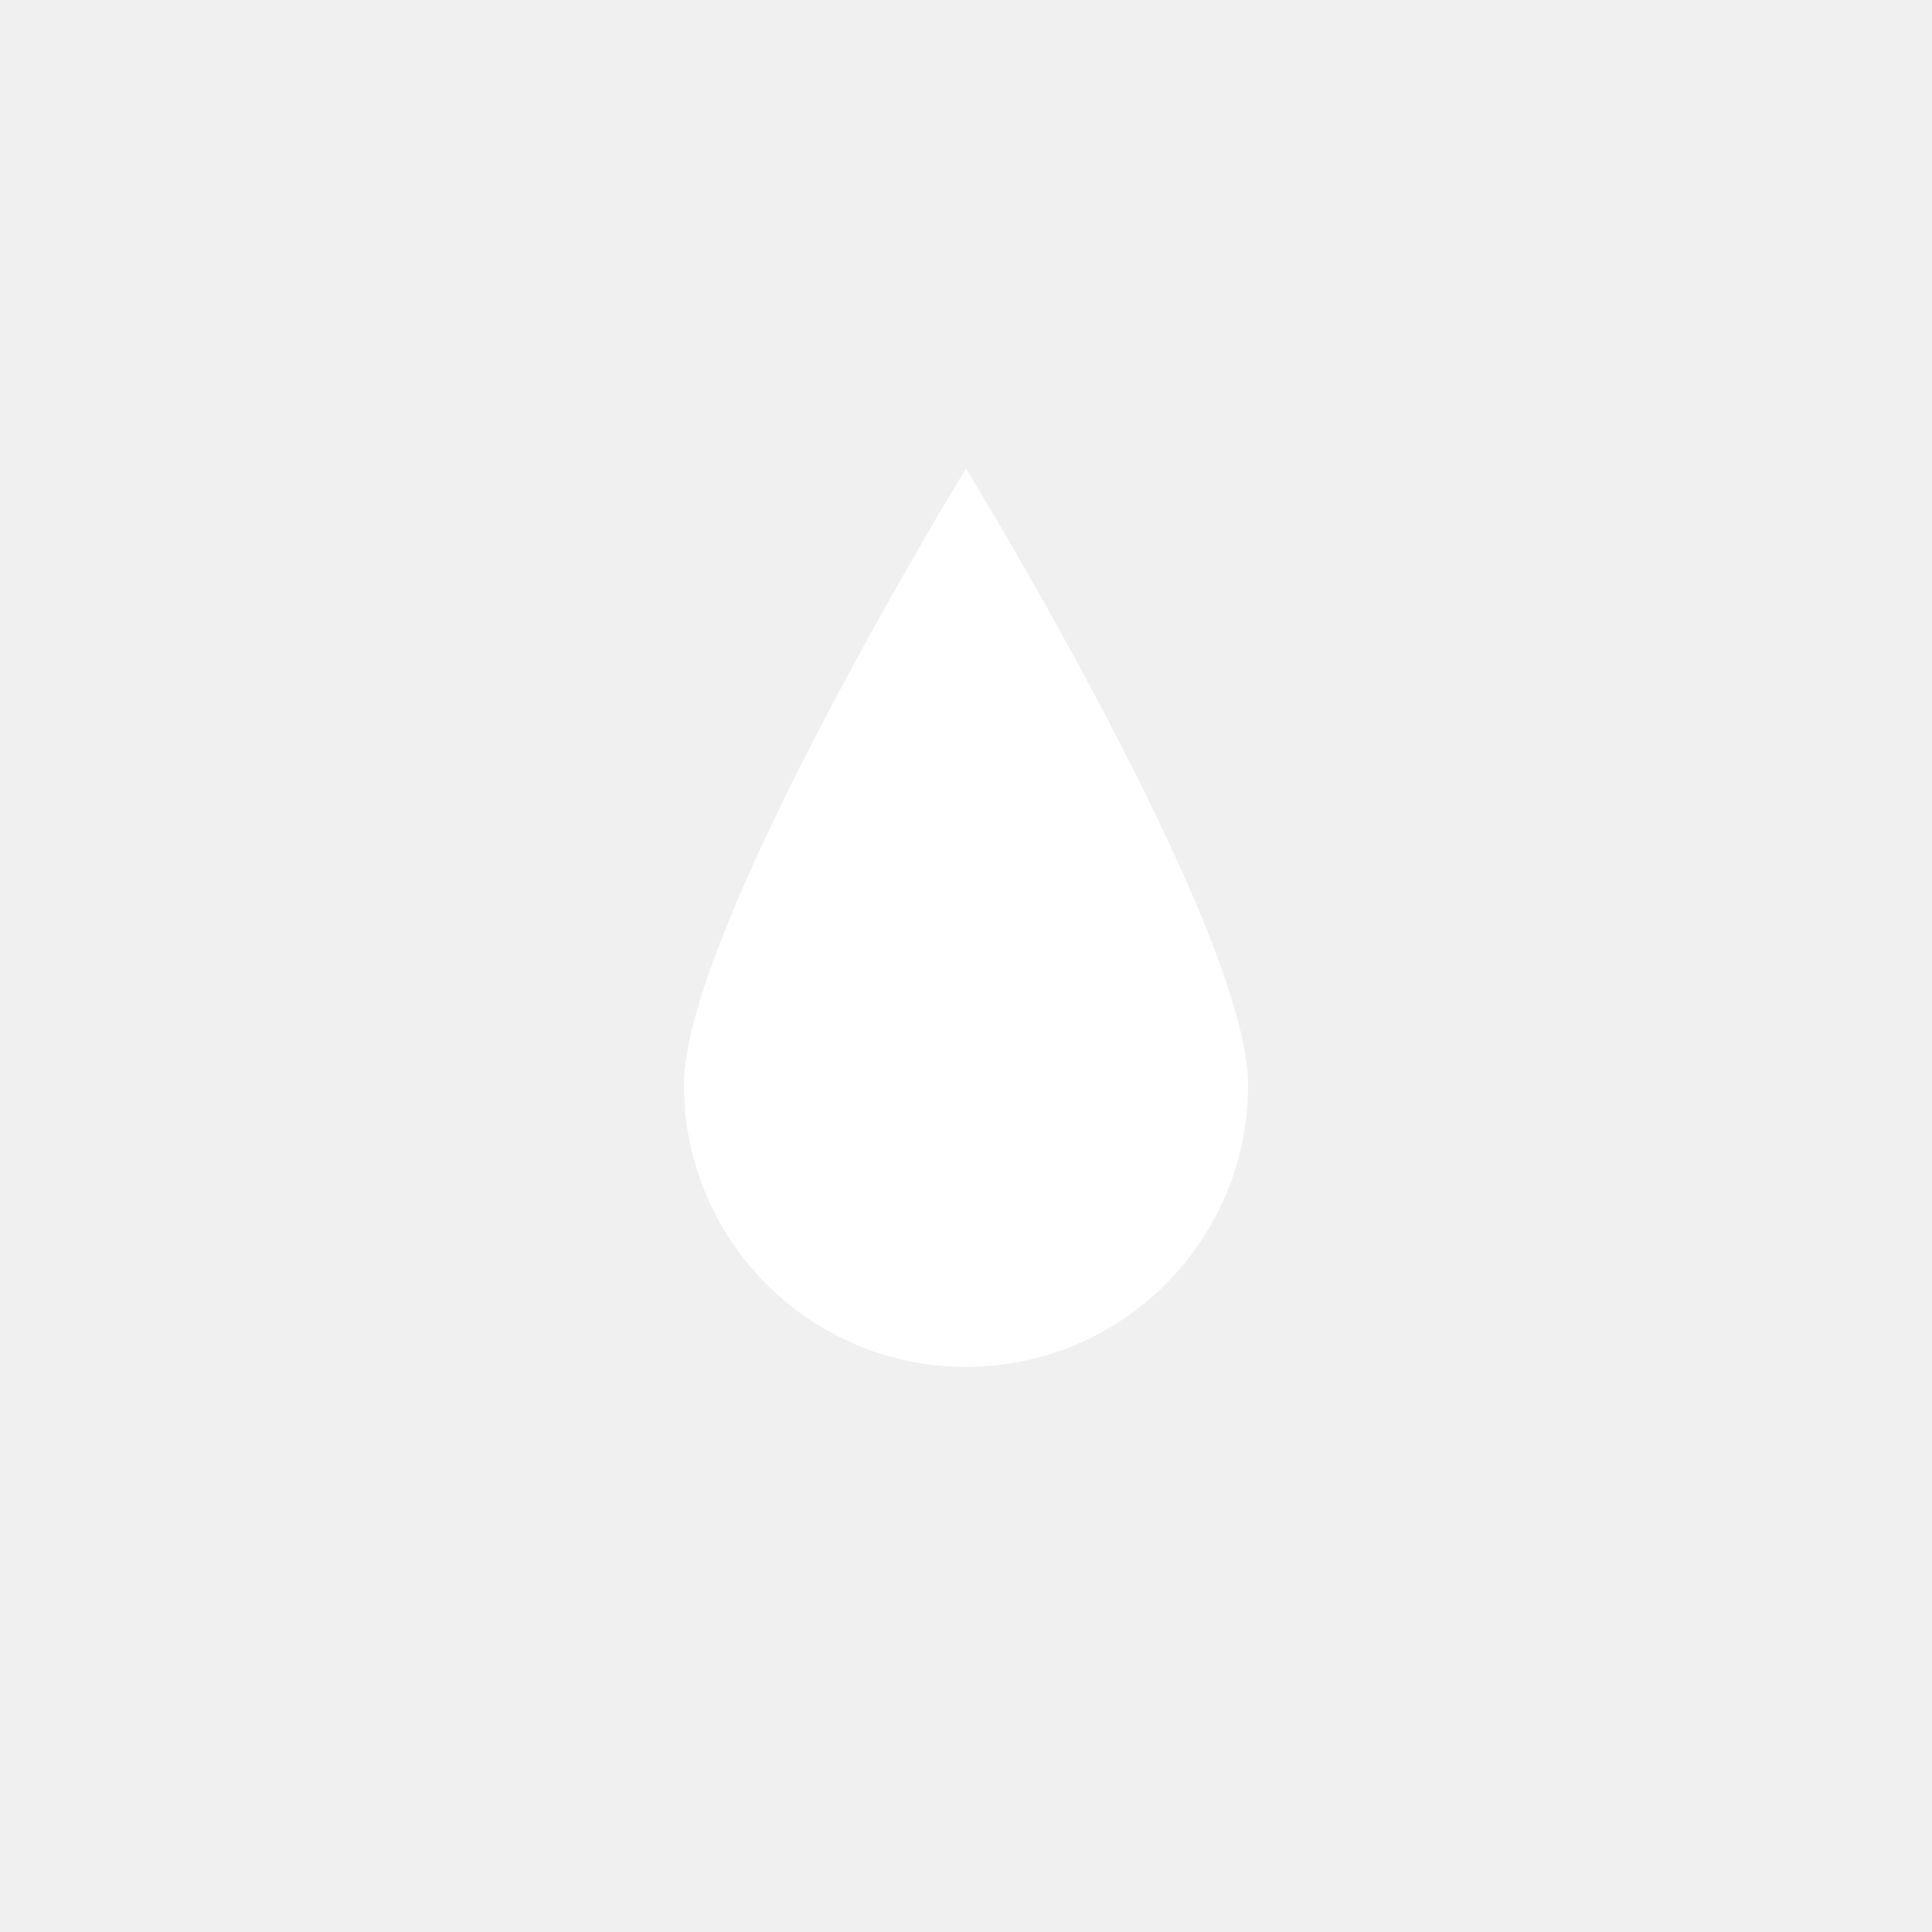
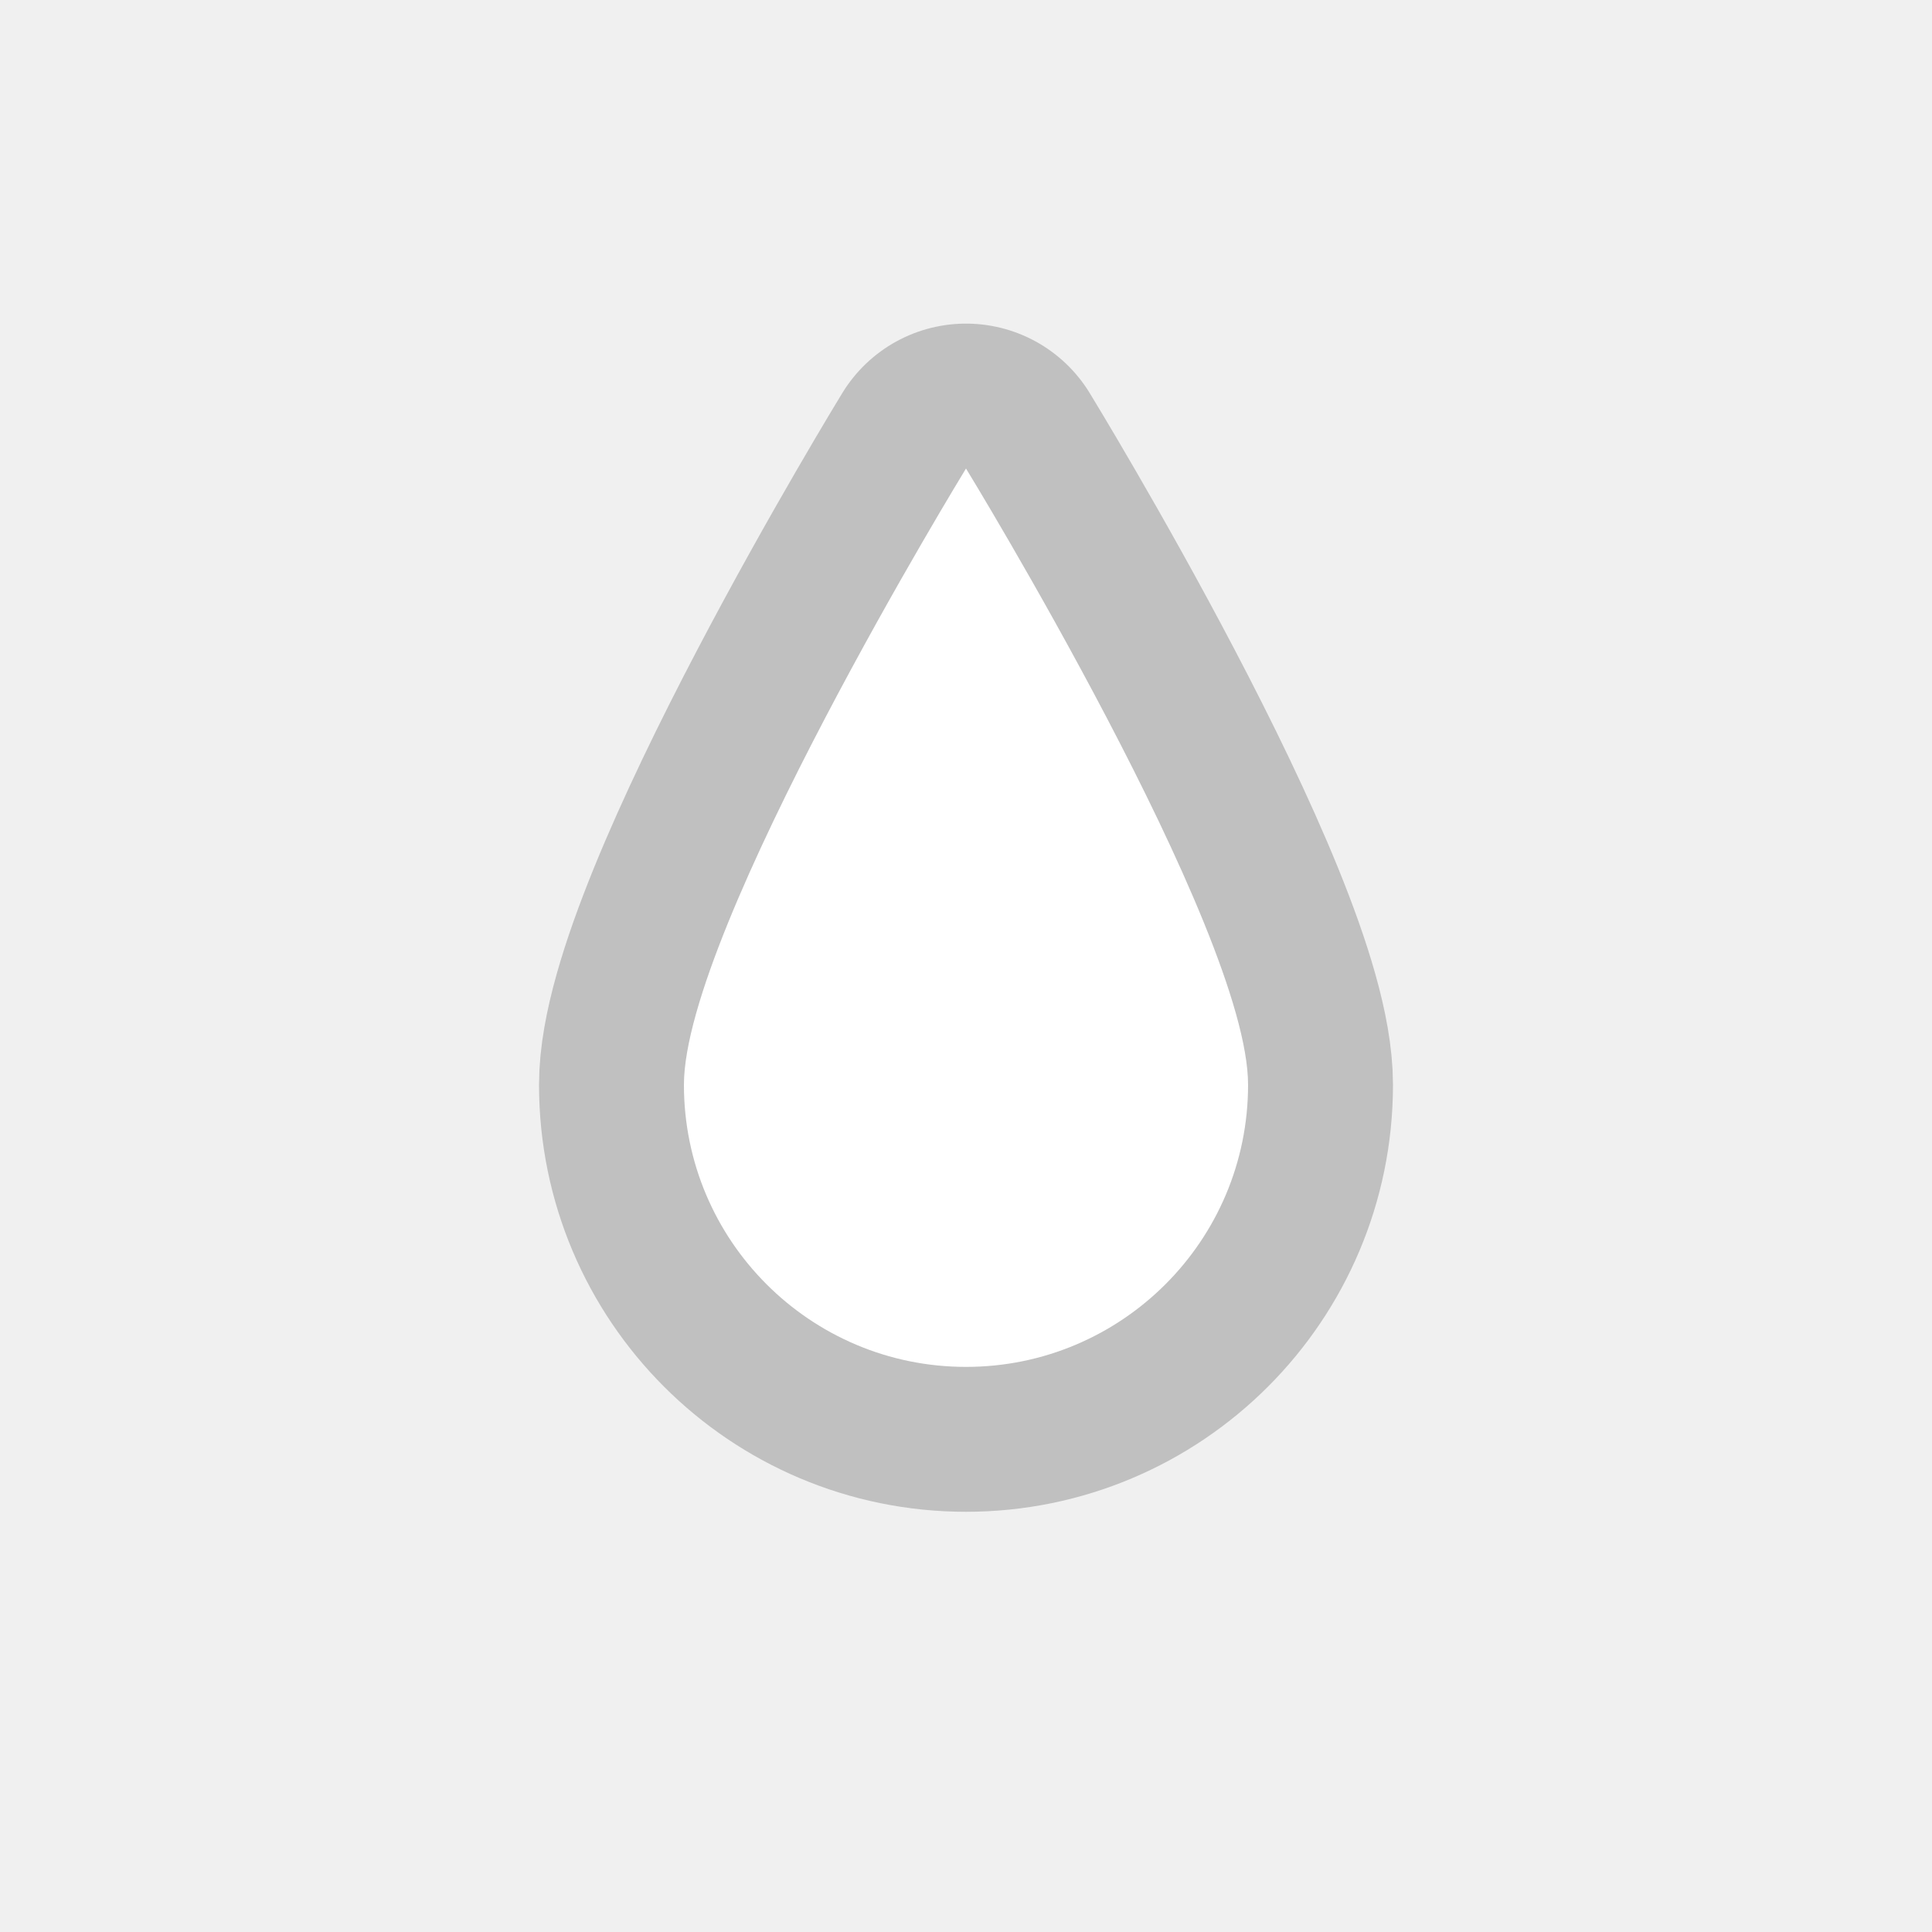
<svg xmlns="http://www.w3.org/2000/svg" id="Layer_1" data-name="Layer 1" viewBox="0 0 40 40">
+   <path d="M25.84,22.46a5.84,5.84,0,0,1-11.68,0C14.16,19.24,20,9.7,20,9.7S25.84,19.24,25.84,22.46Z" style="fill:none;stroke:#000;stroke-linecap:round;stroke-linejoin:round;stroke-width:6px;opacity:0.2" />
  <path d="M25.84,22.46a5.84,5.84,0,0,1-11.68,0C14.16,19.24,20,9.7,20,9.7S25.84,19.24,25.84,22.46Z" style="fill:#fff" />
</svg>
